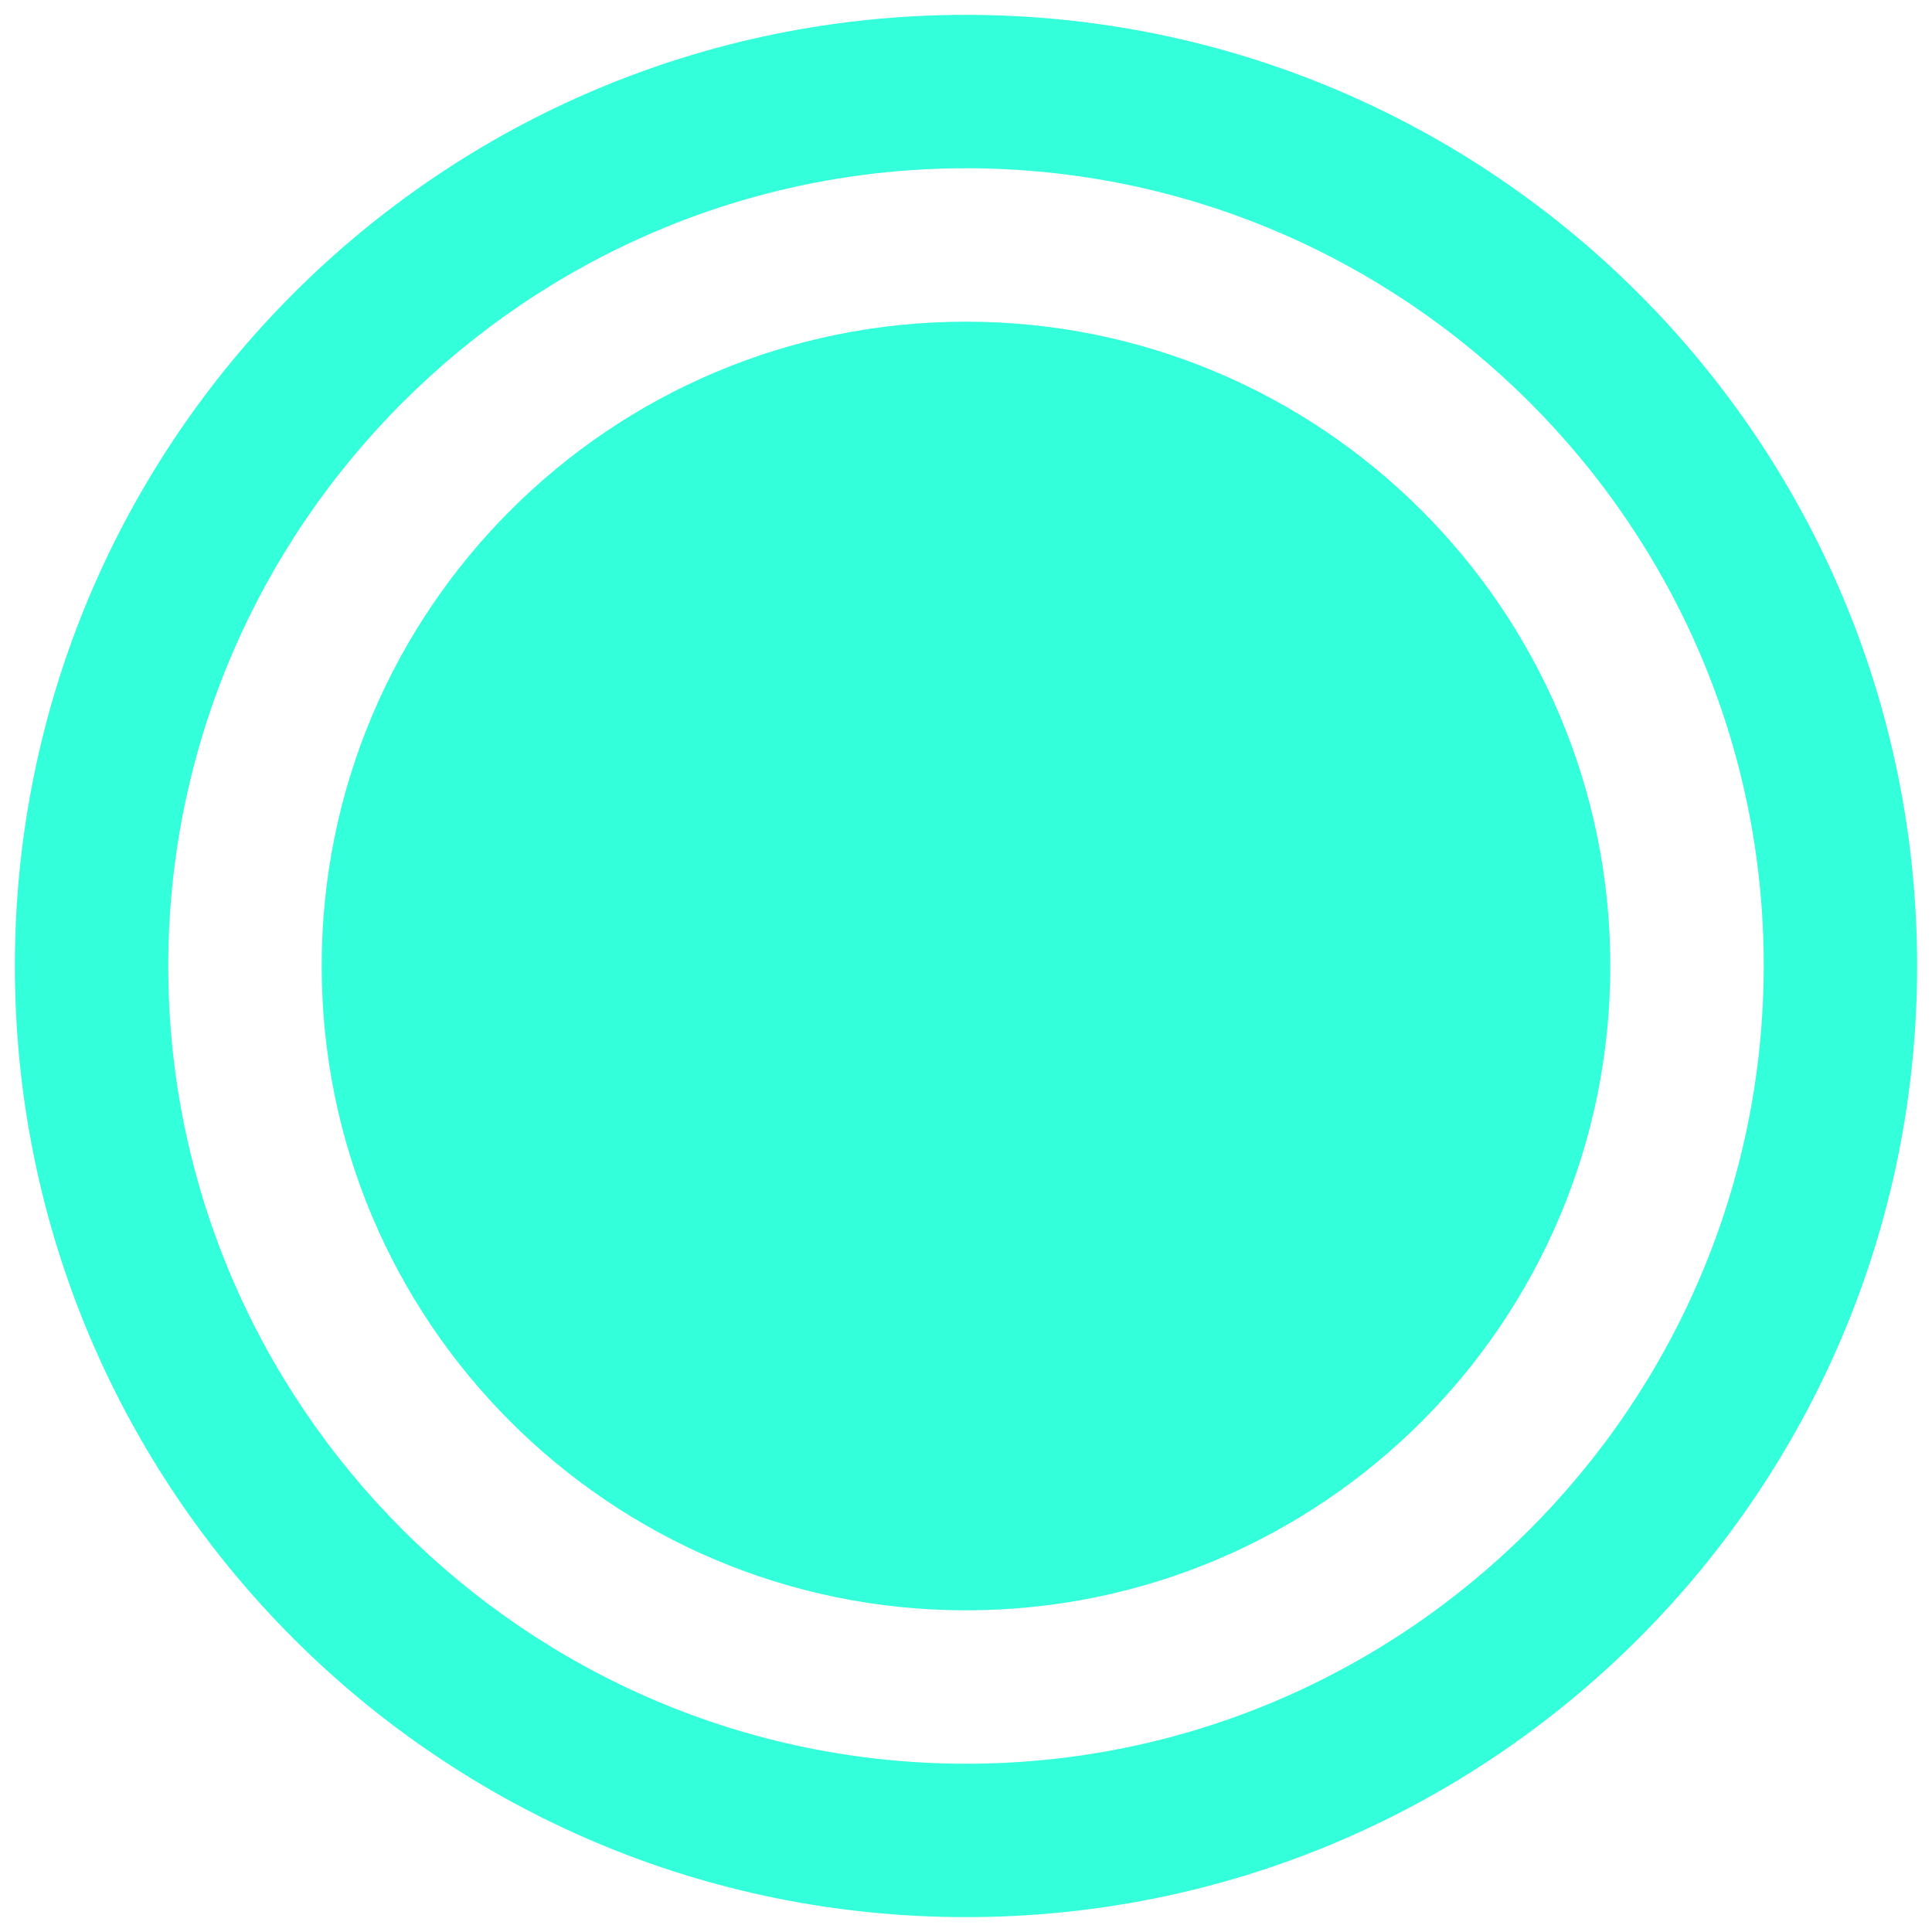
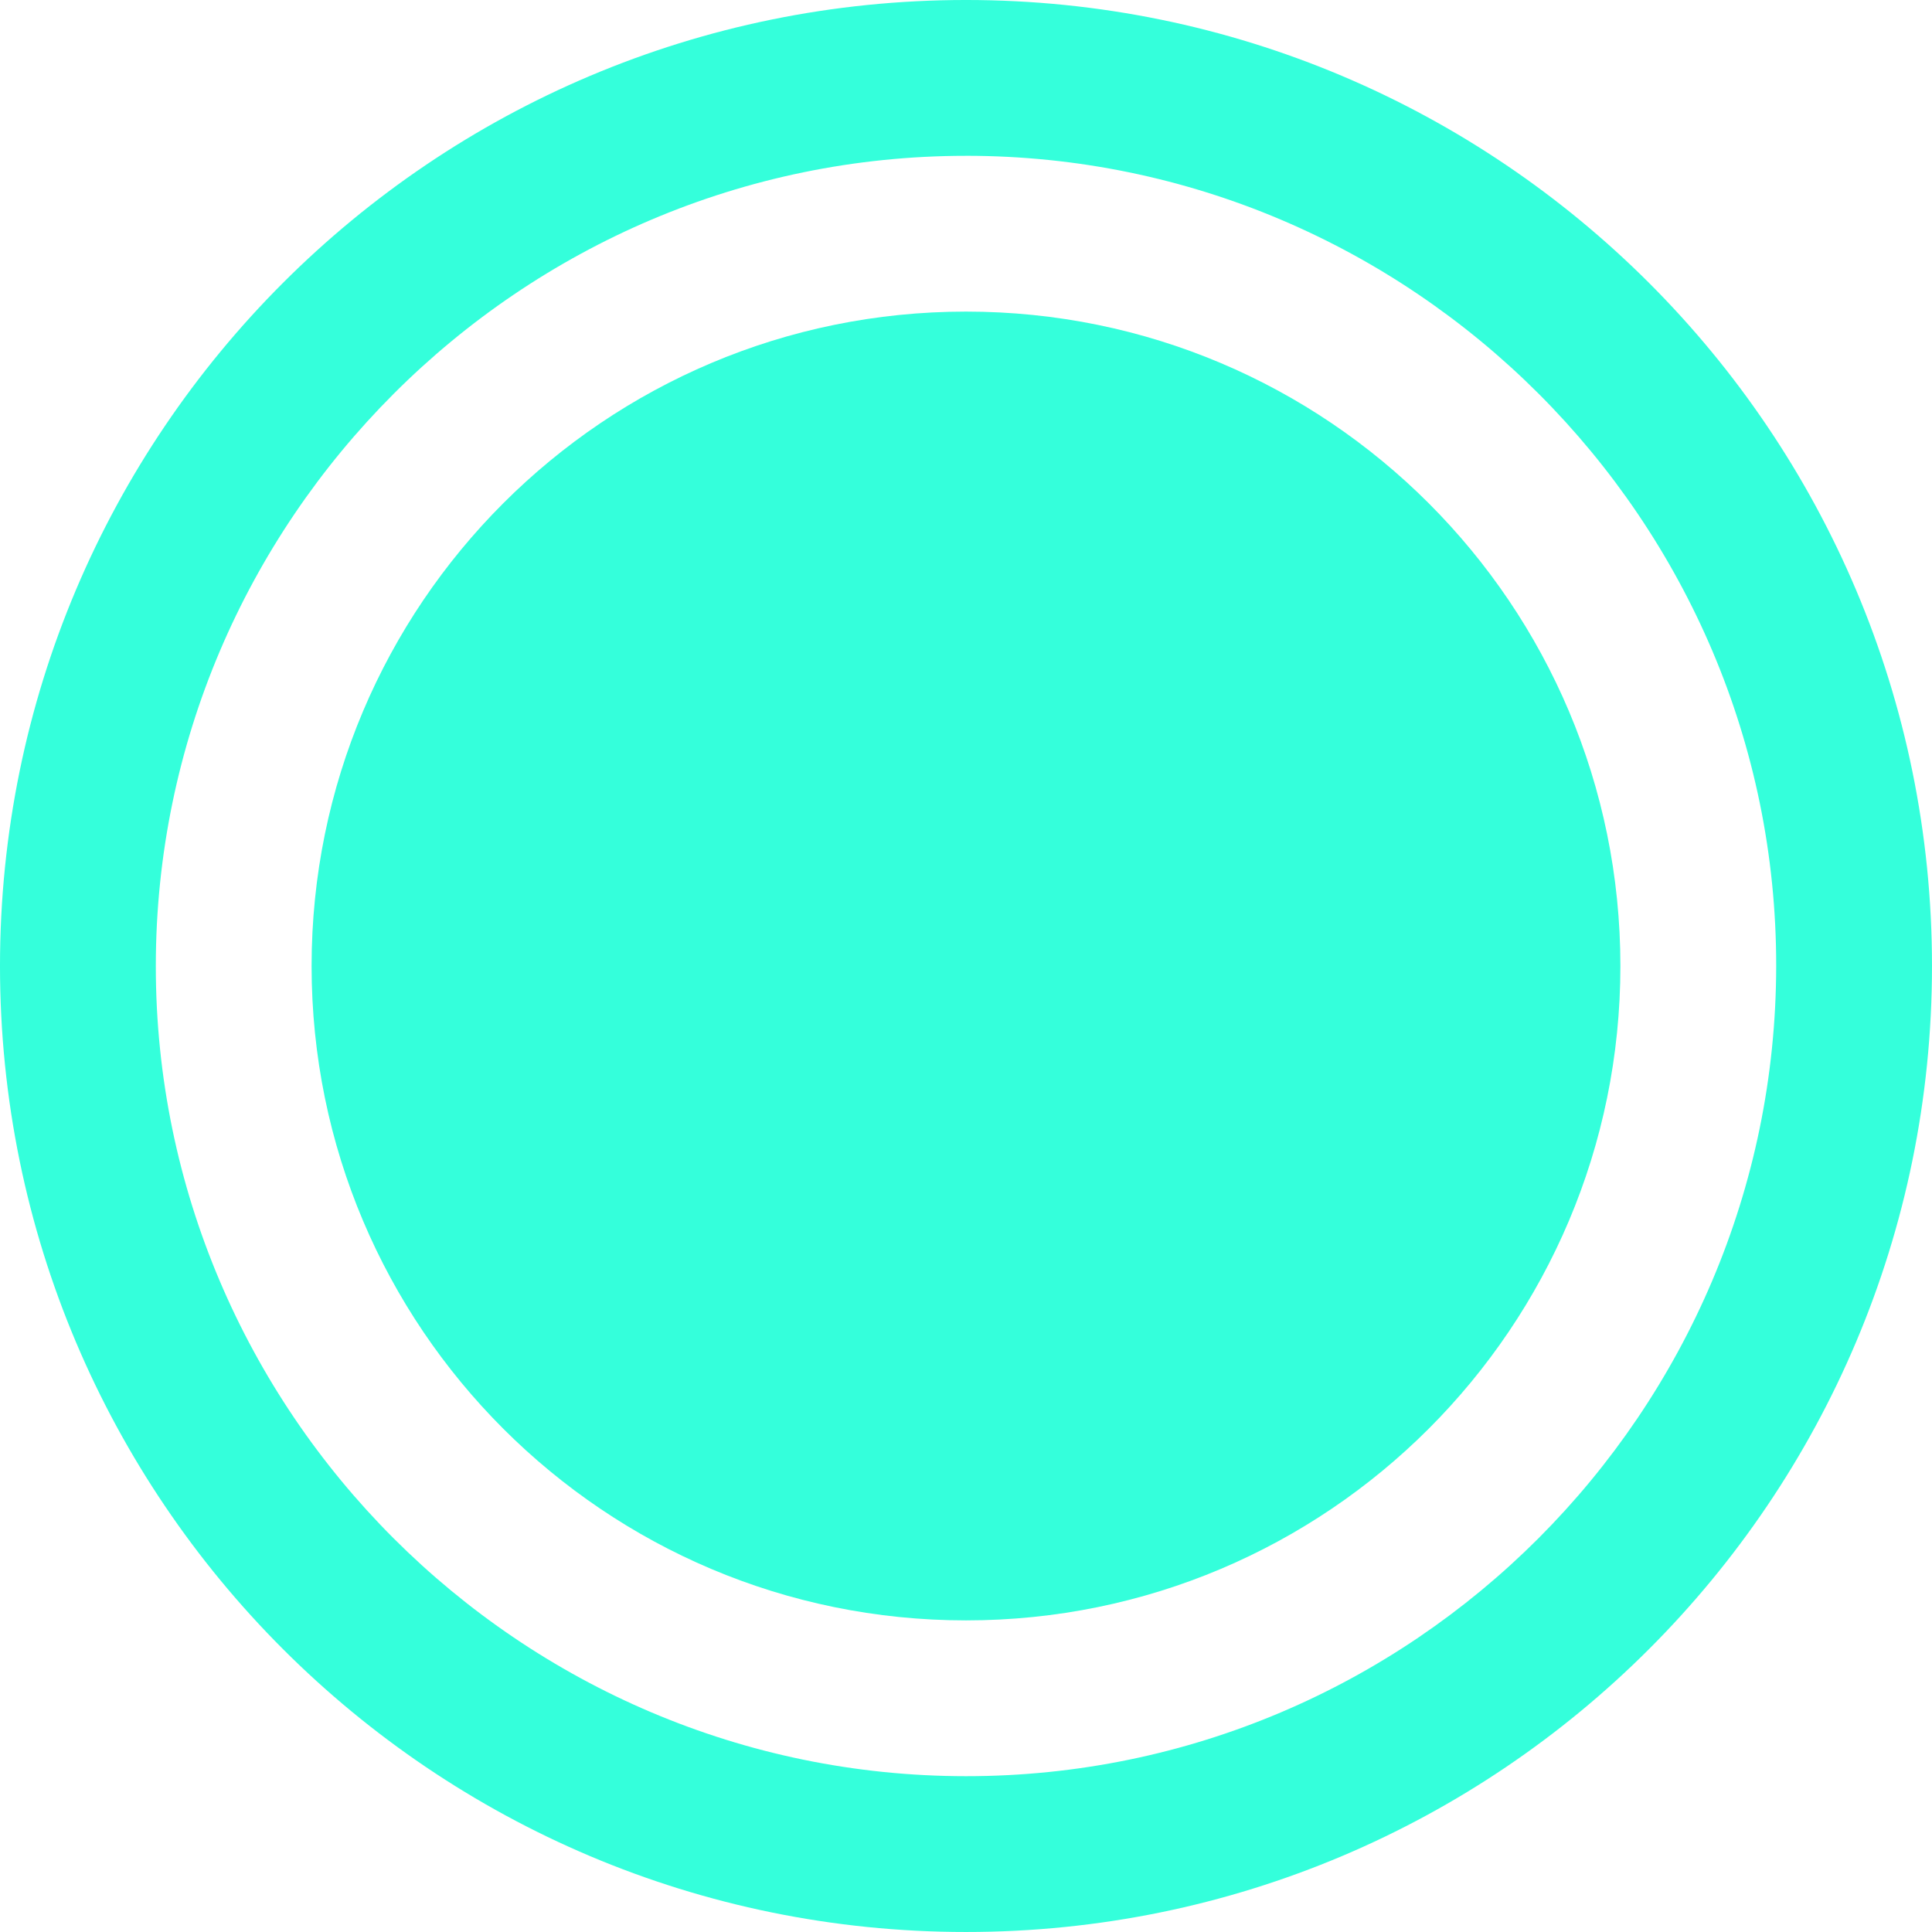
- <svg xmlns="http://www.w3.org/2000/svg" width="130" height="130" viewBox="0 0 130 130" version="1.1" id="svg1" xml:space="preserve">
+ <svg xmlns="http://www.w3.org/2000/svg" width="128" height="128" viewBox="0 0 128 128" version="1.1" id="svg1" xml:space="preserve">
  <defs id="defs1" />
-   <g id="layer1" transform="matrix(1.306122,0,0,1.306122,0.4522712,0.4522712)">
+   <g id="layer1" transform="matrix(1.306122,0,0,1.306122,-0.5477288,-0.5477288)">
    <path id="path1" style="display:inline;fill:#11ffd5;fill-opacity:0.851;stroke-width:3.43;stroke-linecap:round" d="m 49.419,0.419 c -27.062,0 -49,21.938 -49,49 0,27.062 21.938,49 49,49 27.062,0 49,-21.938 49,-49 0,-27.062 -21.938,-49 -49,-49 z m 0,7.903 C 72.046,8.32 90.537,26.793 90.516,49.419 90.495,72.046 72.065,90.522 49.419,90.516 26.774,90.51 8.317,72.025 8.323,49.419 8.328,26.814 26.793,8.325 49.419,8.323 Z" />
    <circle style="display:inline;fill:#11ffd5;fill-opacity:0.851;stroke-width:2.324;stroke-linecap:round" id="circle2" cx="49.419" cy="49.419" r="33.194" />
  </g>
</svg>
